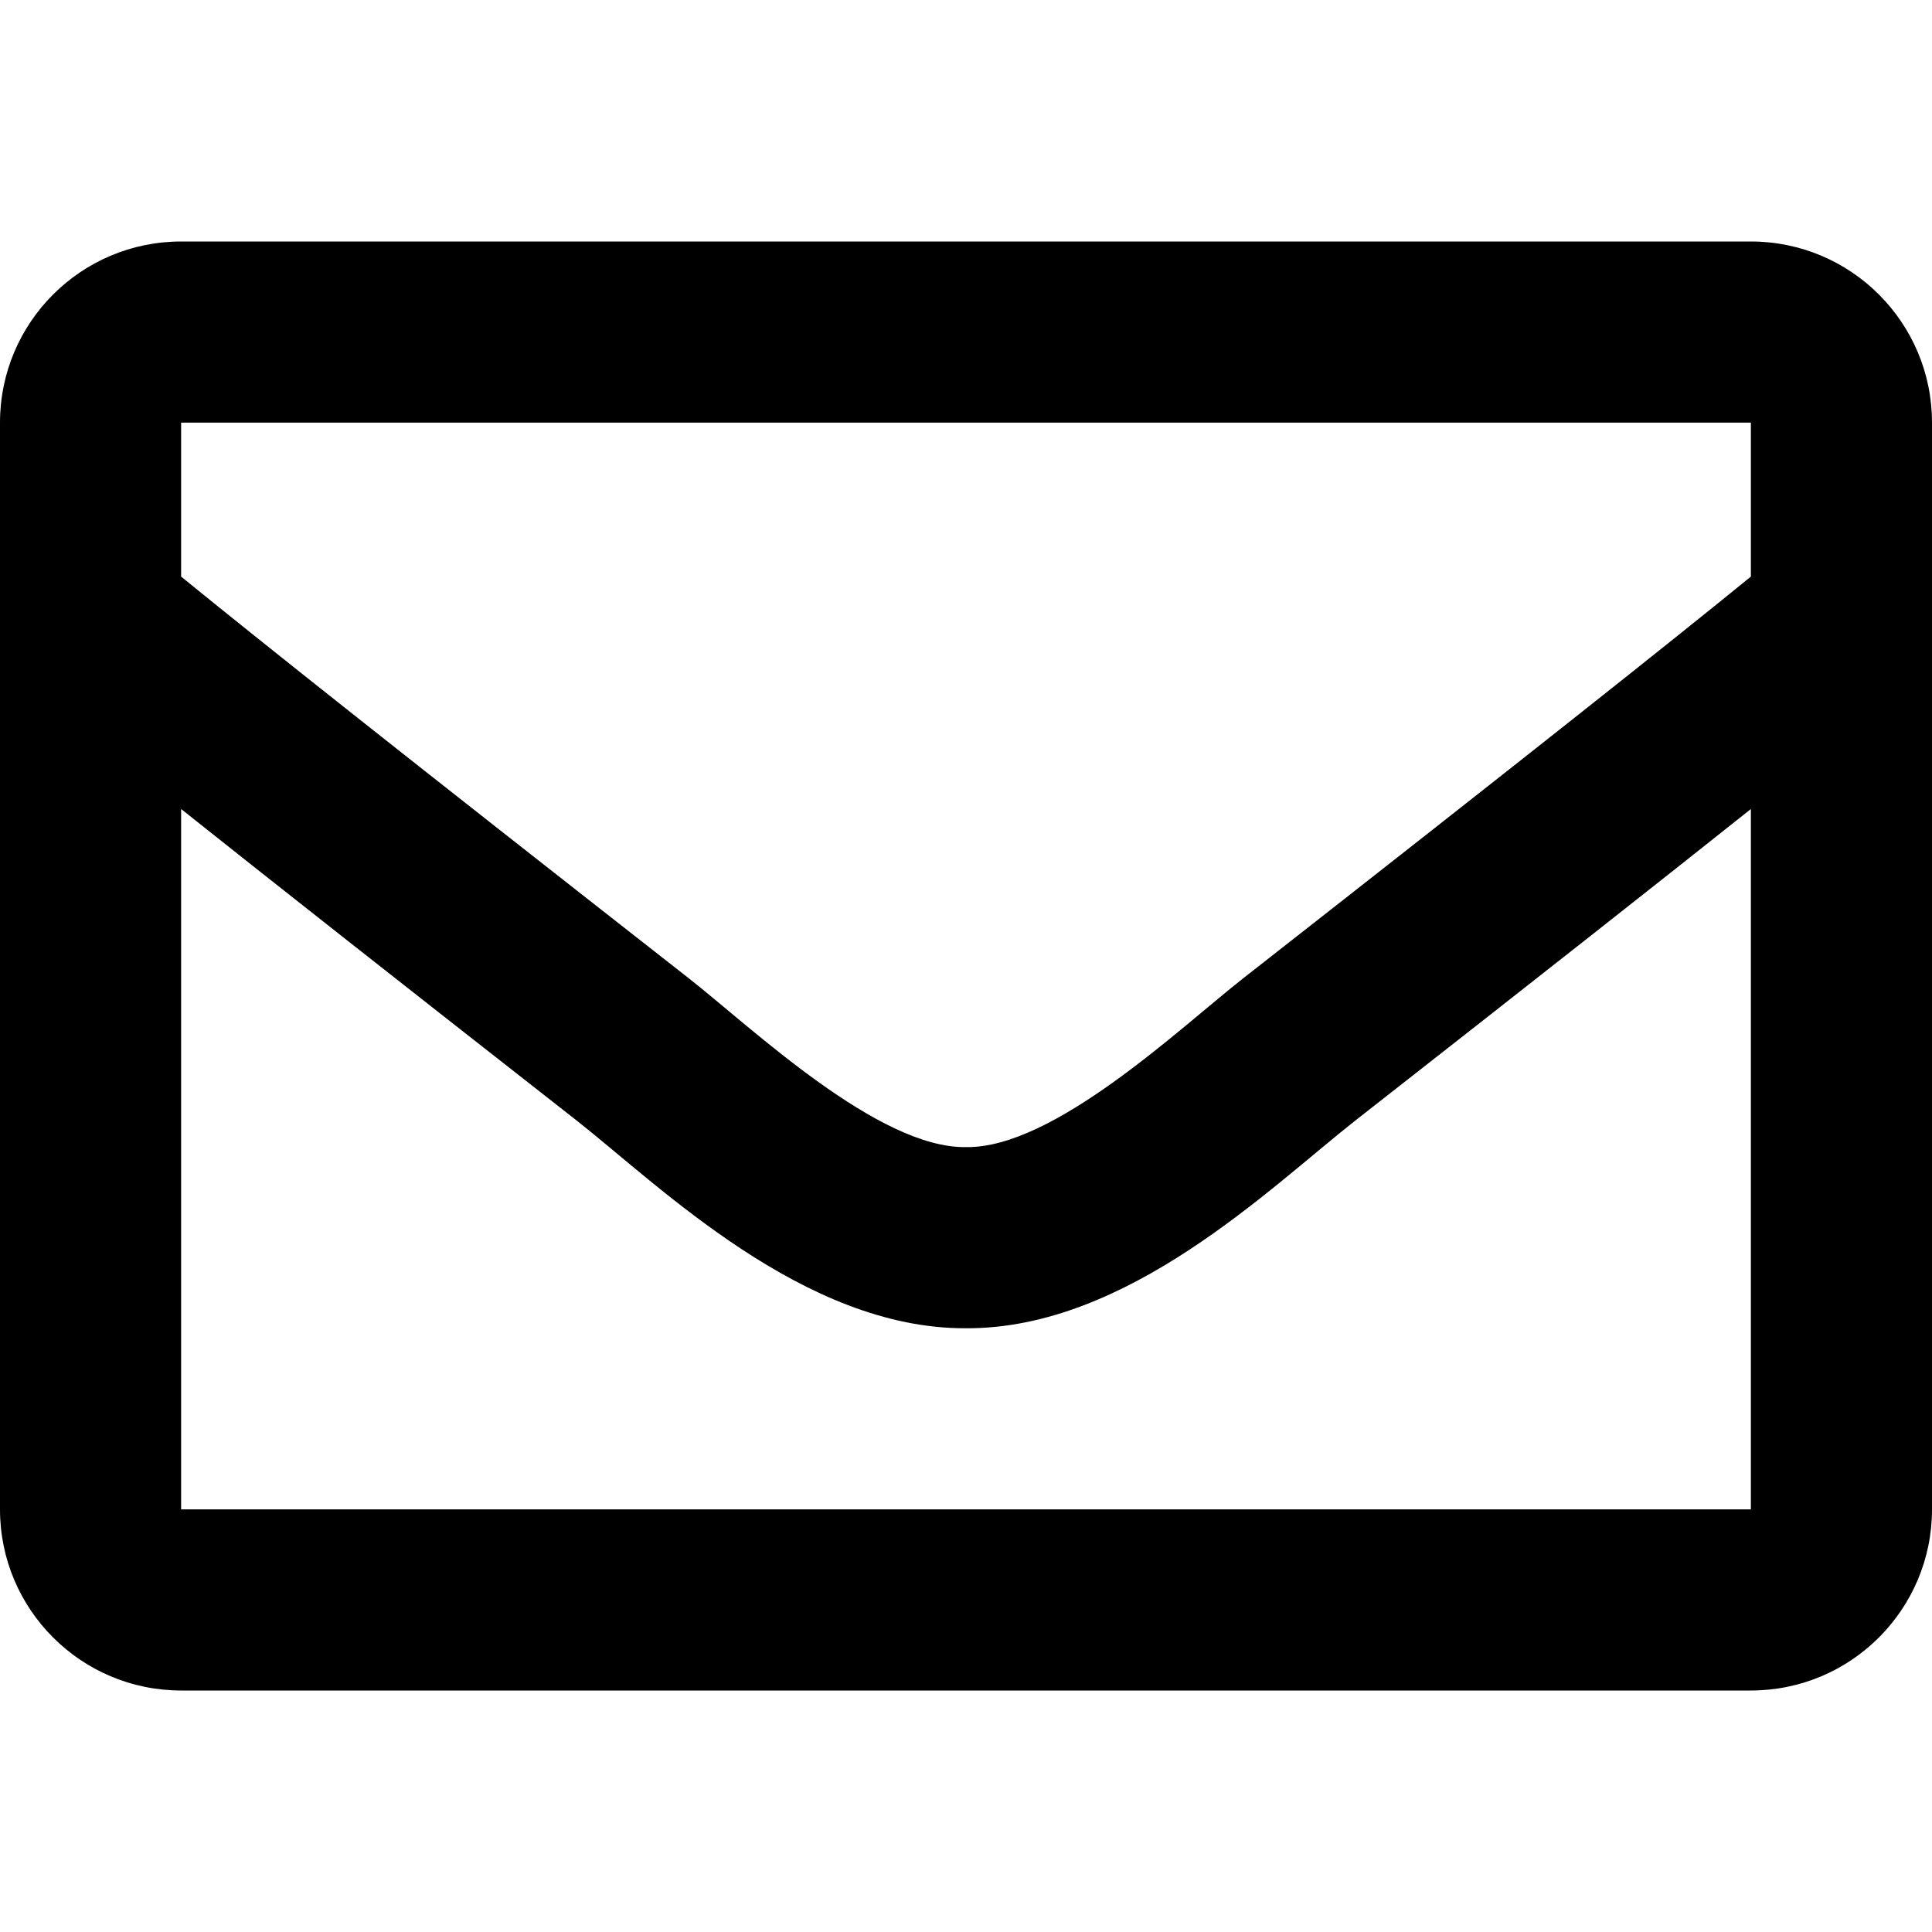
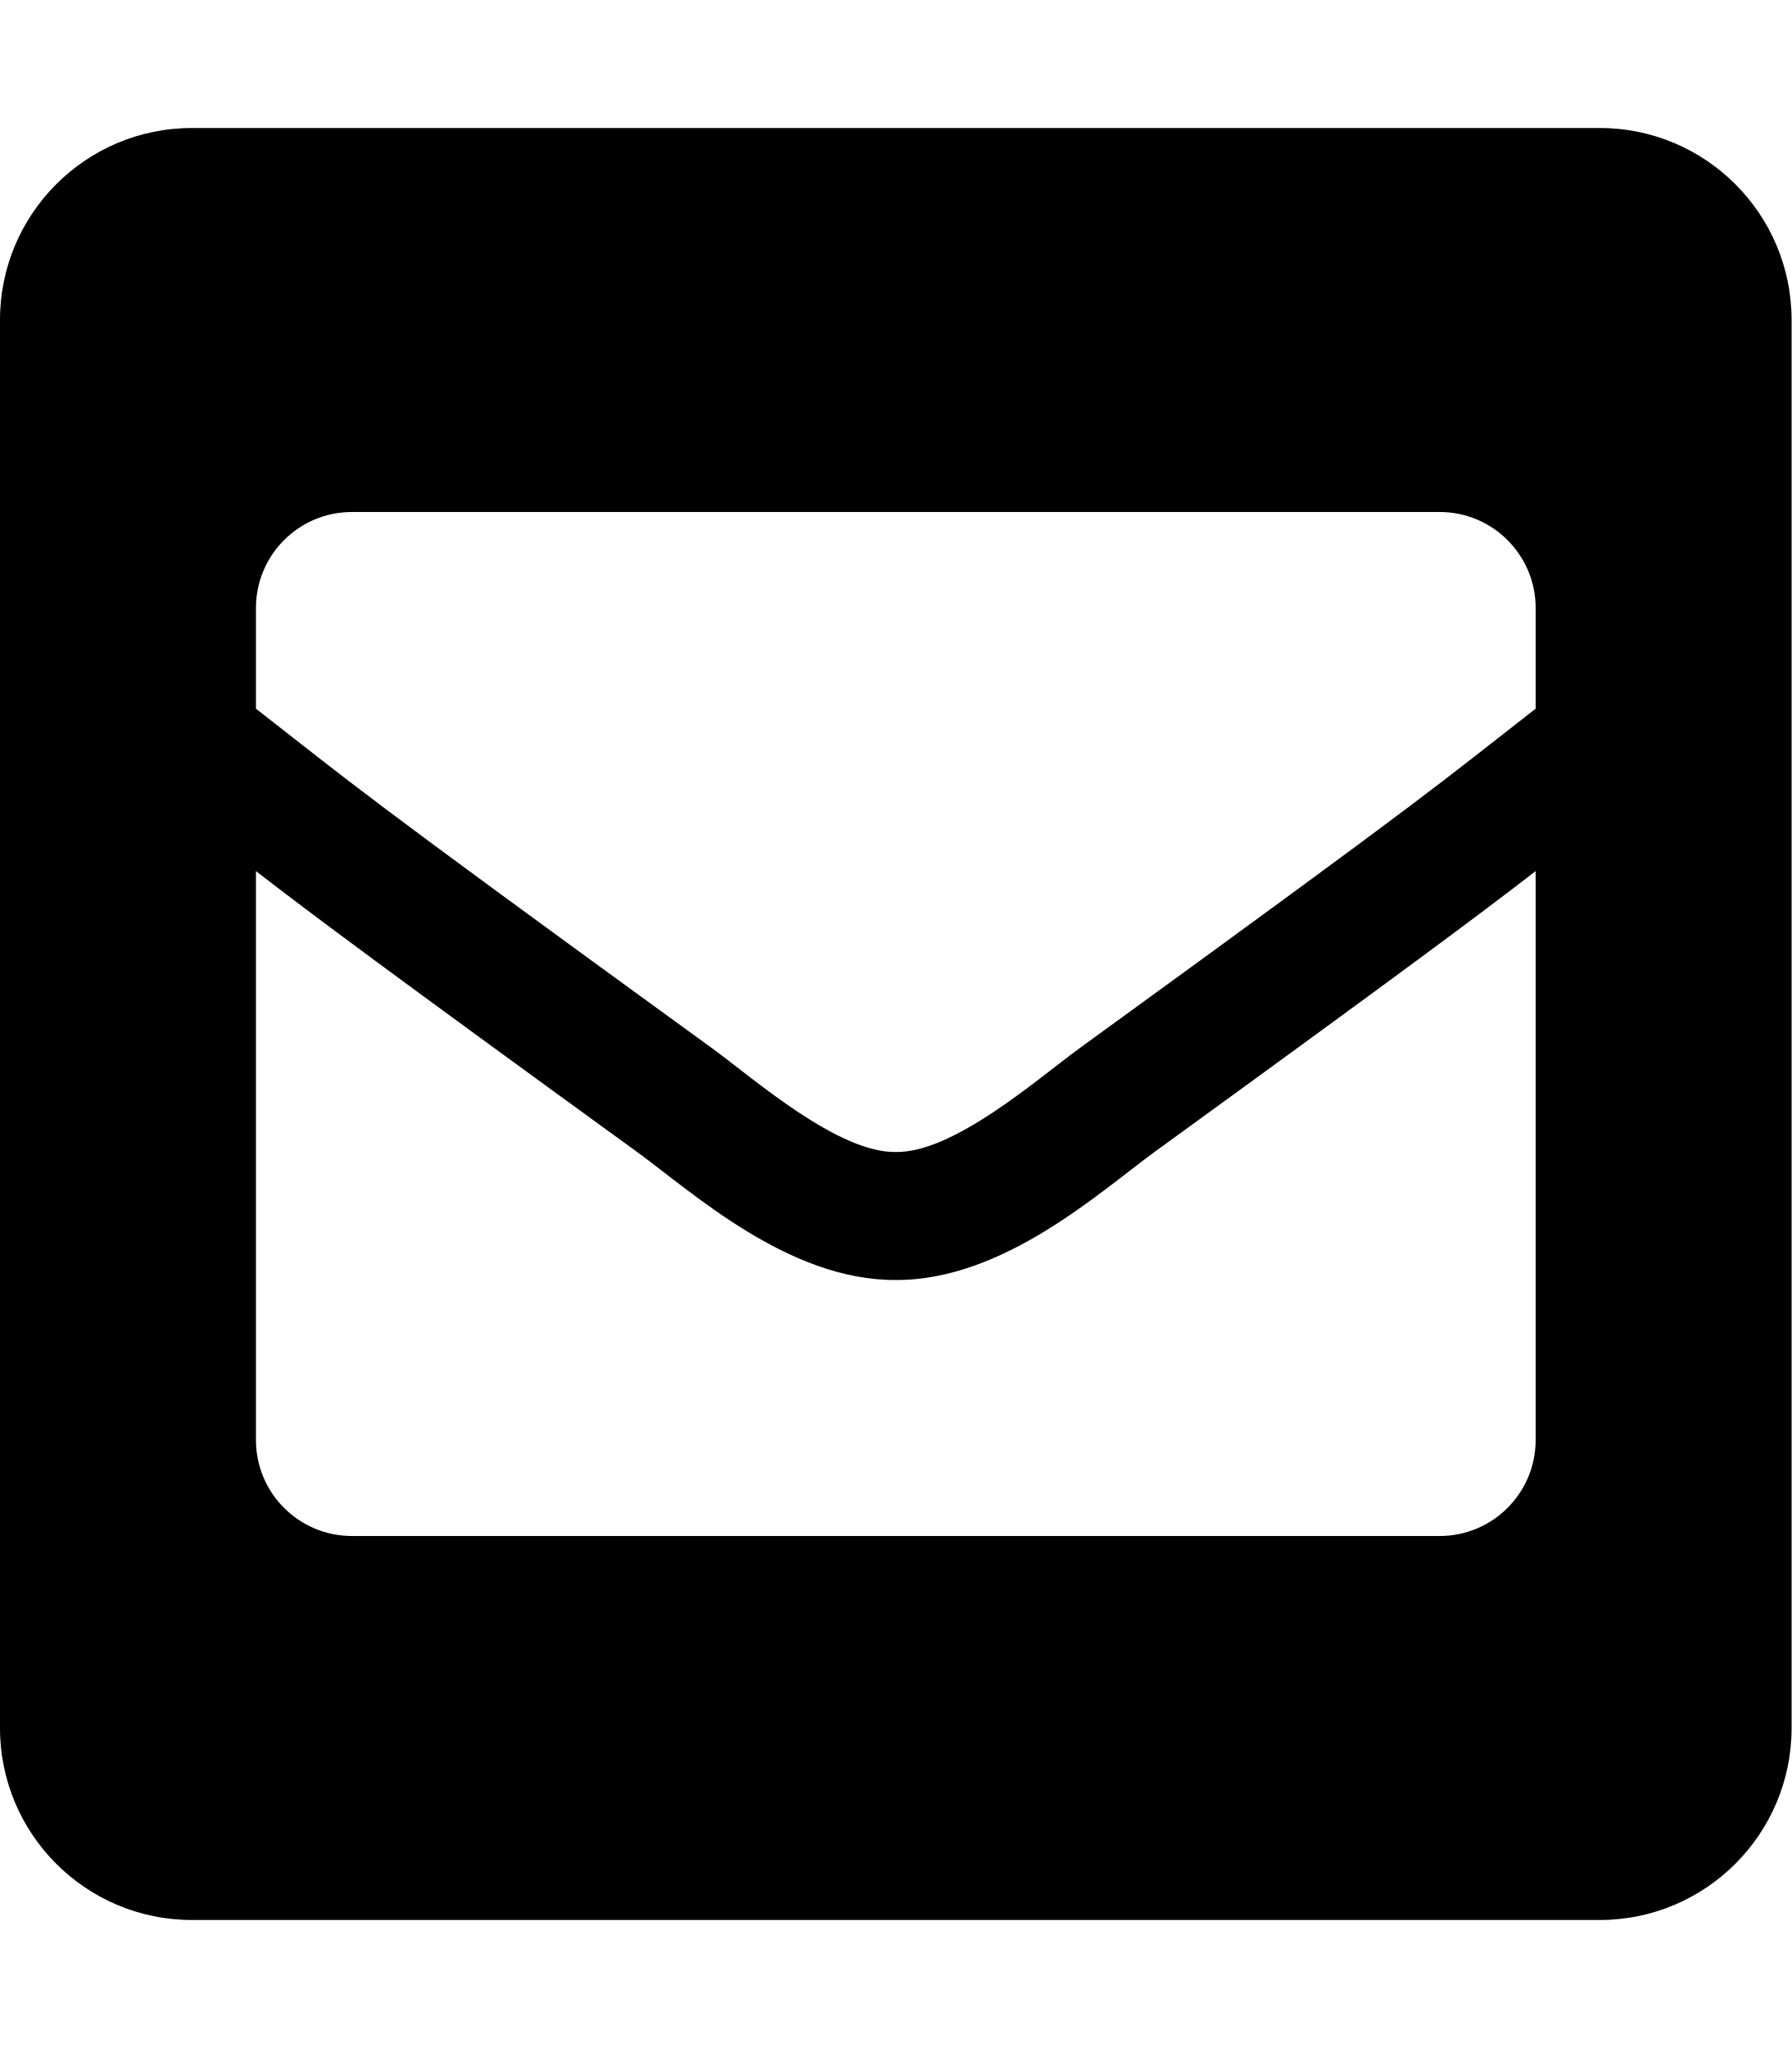
- <svg xmlns="http://www.w3.org/2000/svg" aria-hidden="true" focusable="false" data-prefix="far" data-icon="envelope" class="svg-inline--fa fa-envelope fa-w-16" role="img" viewBox="0 0 512 512">
-   <path fill="currentColor" d="M464 64H48C21.49 64 0 85.49 0 112v288c0 26.51 21.49 48 48 48h416c26.51 0 48-21.49 48-48V112c0-26.51-21.49-48-48-48zm0 48v40.805c-22.422 18.259-58.168 46.651-134.587 106.49-16.841 13.247-50.201 45.072-73.413 44.701-23.208.375-56.579-31.459-73.413-44.701C106.18 199.465 70.425 171.067 48 152.805V112h416zM48 400V214.398c22.914 18.251 55.409 43.862 104.938 82.646 21.857 17.205 60.134 55.186 103.062 54.955 42.717.231 80.509-37.199 103.053-54.947 49.528-38.783 82.032-64.401 104.947-82.653V400H48z" />
+ <svg xmlns="http://www.w3.org/2000/svg" aria-hidden="true" focusable="false" data-prefix="fas" data-icon="envelope-square" class="svg-inline--fa fa-envelope-square fa-w-14" role="img" viewBox="0 0 448 512">
+   <path fill="currentColor" d="M400 32H48C21.49 32 0 53.49 0 80v352c0 26.51 21.49 48 48 48h352c26.51 0 48-21.49 48-48V80c0-26.51-21.49-48-48-48zM178.117 262.104C87.429 196.287 88.353 196.121 64 177.167V152c0-13.255 10.745-24 24-24h272c13.255 0 24 10.745 24 24v25.167c-24.371 18.969-23.434 19.124-114.117 84.938-10.5 7.655-31.392 26.12-45.883 25.894-14.503.218-35.367-18.227-45.883-25.895zM384 217.775V360c0 13.255-10.745 24-24 24H88c-13.255 0-24-10.745-24-24V217.775c13.958 10.794 33.329 25.236 95.303 70.214 14.162 10.341 37.975 32.145 64.694 32.01 26.887.134 51.037-22.041 64.72-32.025 61.958-44.965 81.325-59.406 95.283-70.199z" />
</svg>
